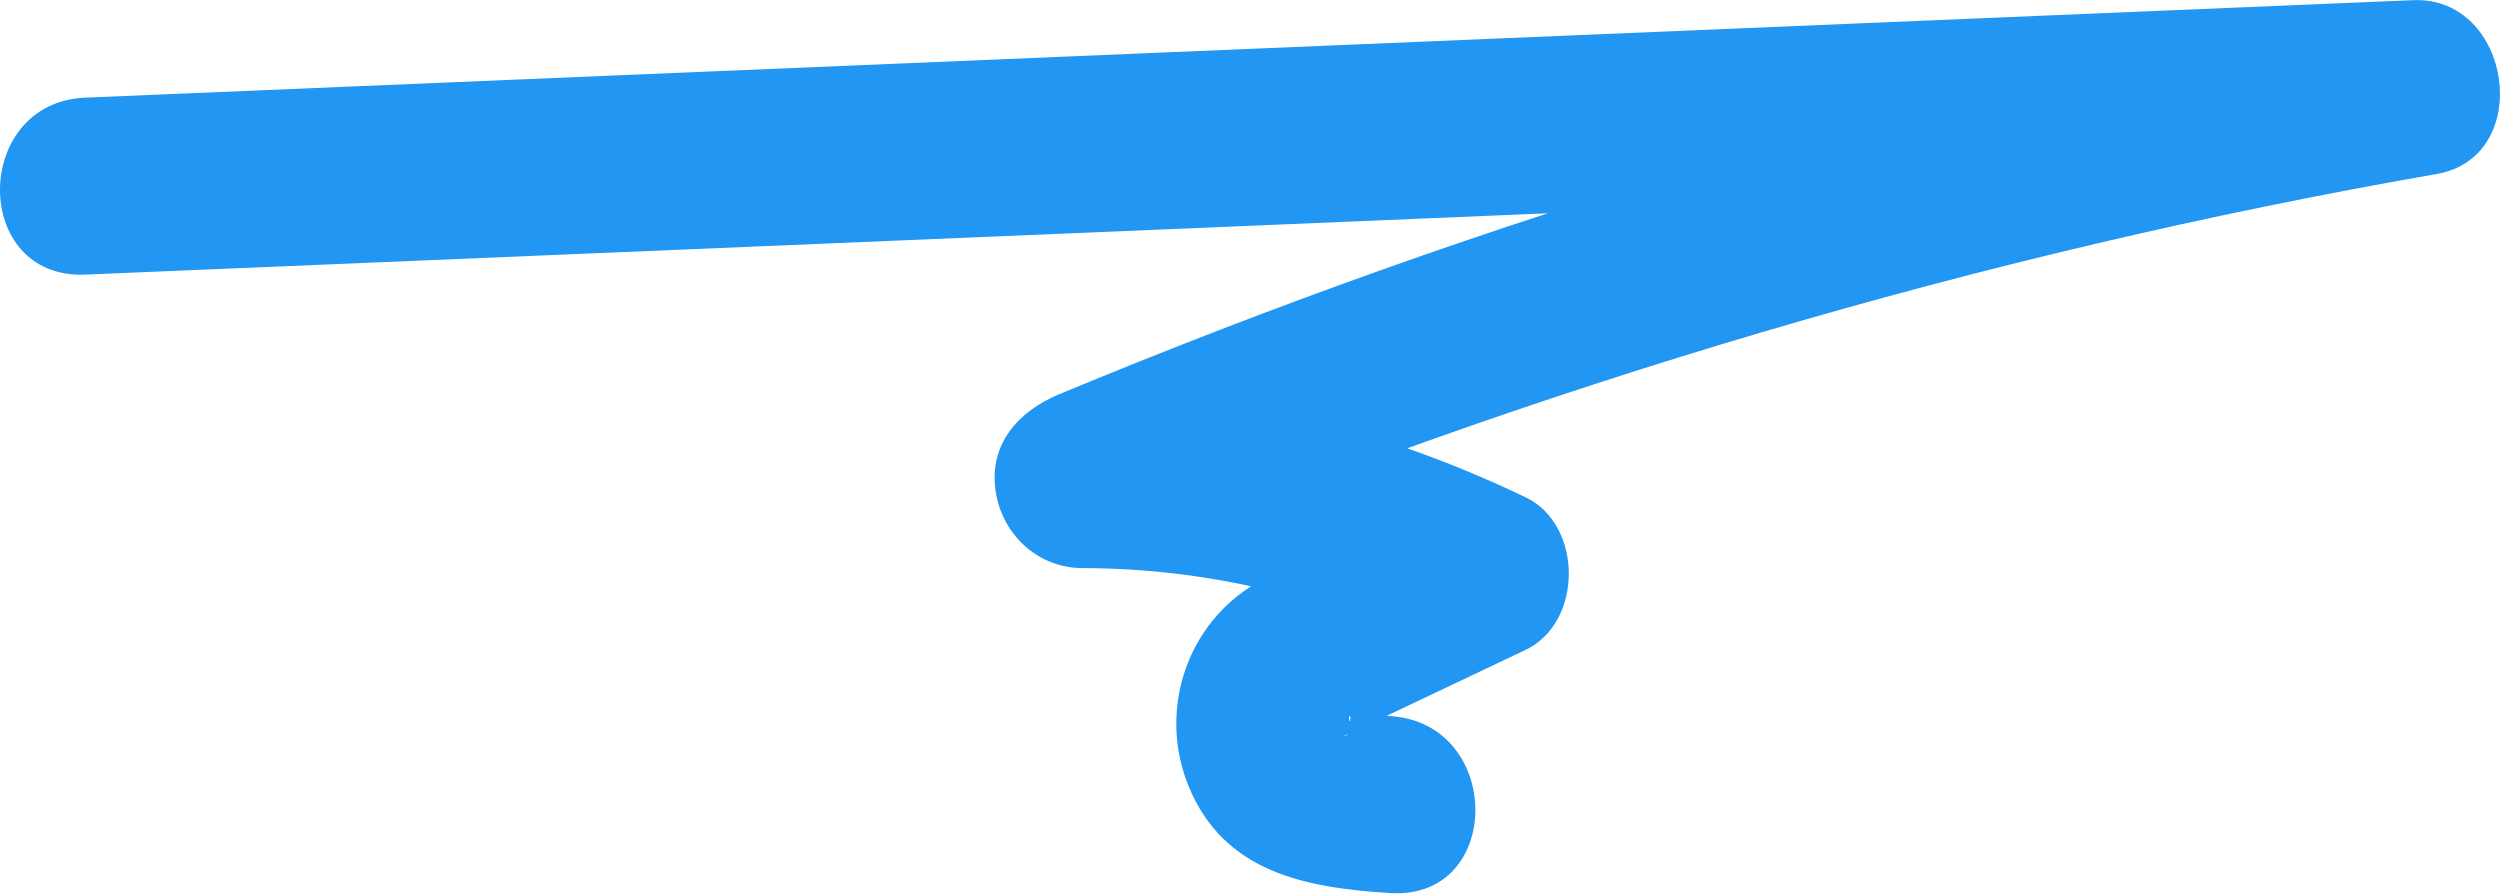
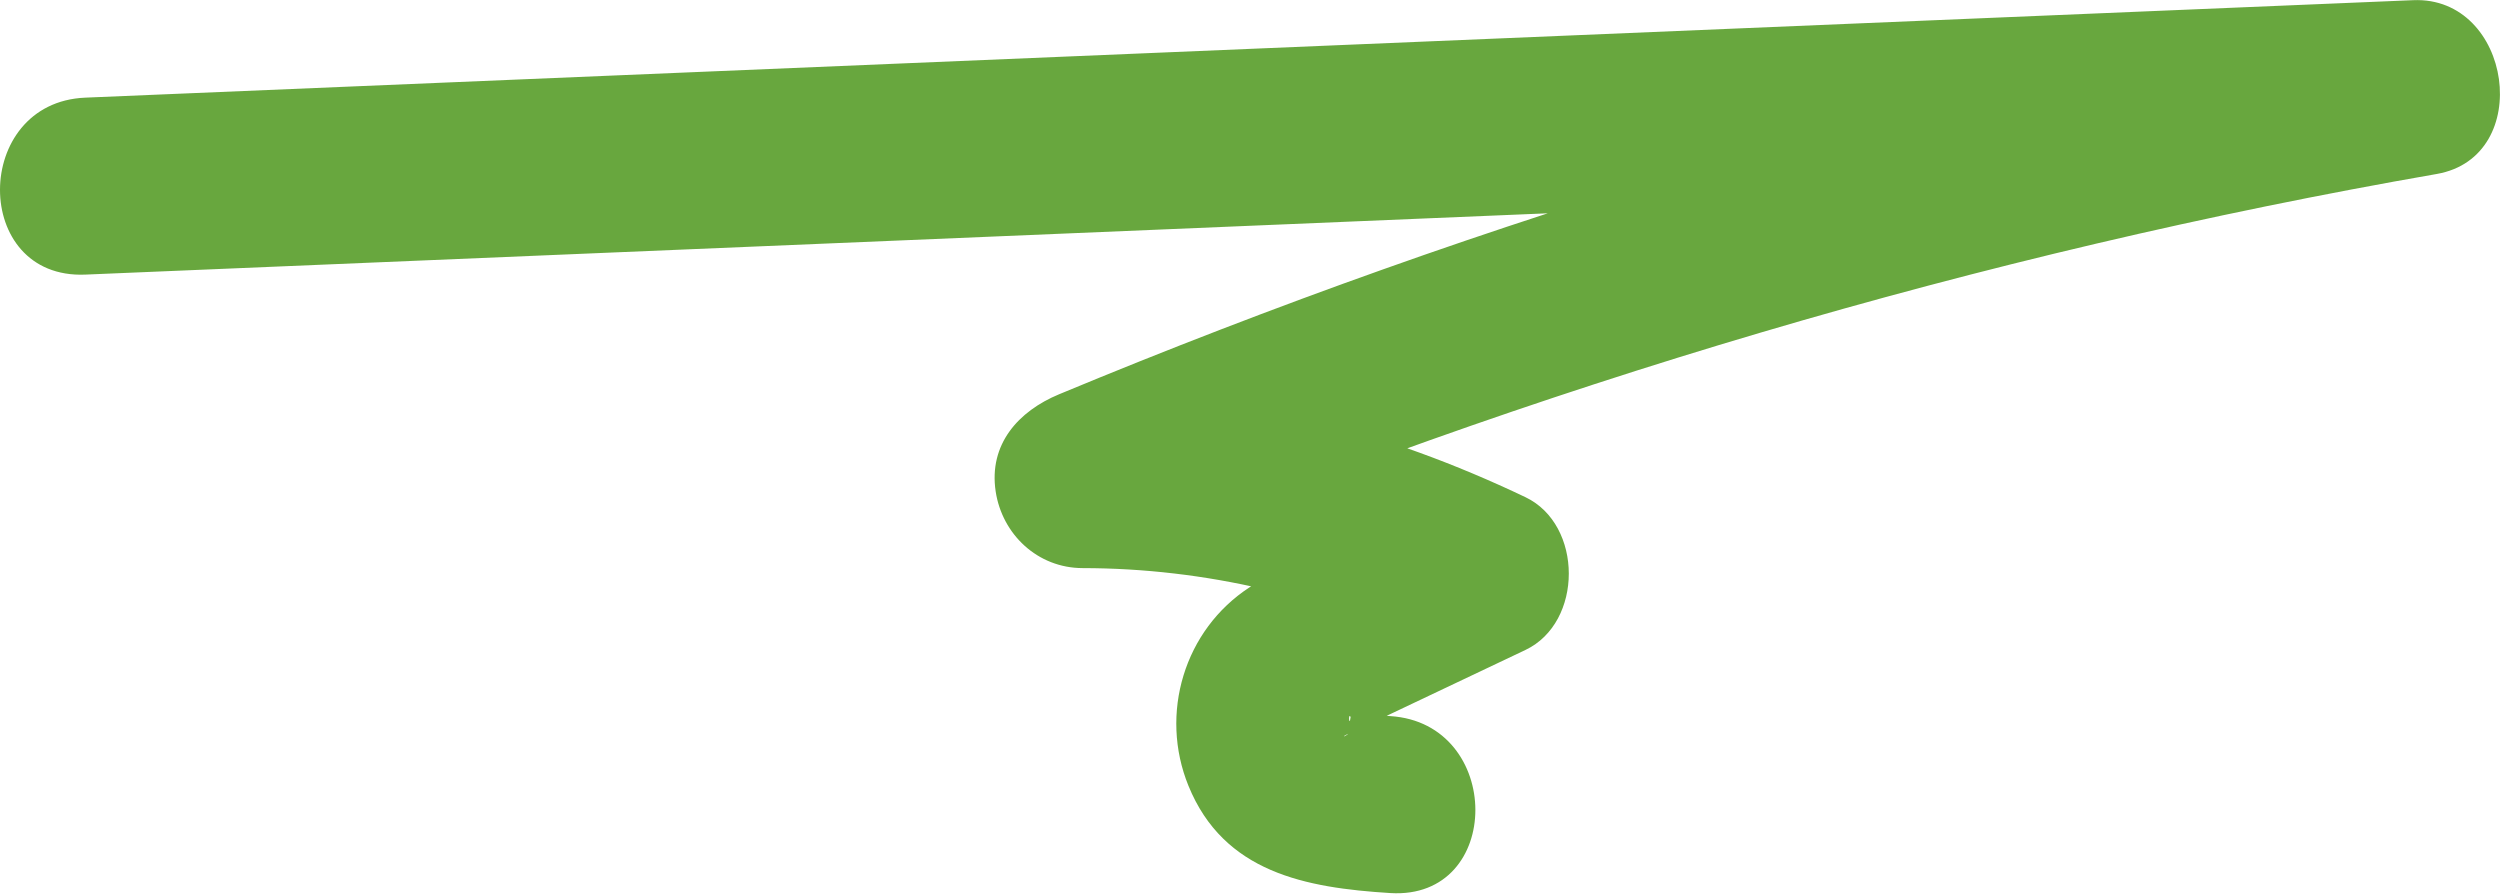
<svg xmlns="http://www.w3.org/2000/svg" width="70.639" height="25.239" viewBox="0 0 70.639 25.239" creator="Katerina Limpitsouni">
-   <path d="M2.411,7.759c17.026-.714,34.051-1.427,51.077-2.141l14.7-.616-.665-4.911c-12.911,2.249-25.502,6.021-37.599,11.05-1.15,.478-1.991,1.411-1.791,2.743,.183,1.215,1.186,2.166,2.455,2.168,3.48,.004,6.851,.813,9.991,2.311v-4.317c-1.73,.821-3.659,1.503-5.266,2.545-1.856,1.204-2.56,3.579-1.733,5.611,.999,2.455,3.314,2.883,5.702,3.032,3.213,.2,3.202-4.801,0-5-.427-.027-.866-.106-1.293-.109-.136-.001,.183,.042,.173,.135-.039,.359-.089-.274,.04,.09,.162,.455,.043-.29,.007,.158-.026,.332-.536,.387,.034,.163,.259-.101,.509-.241,.759-.36,1.367-.649,2.733-1.298,4.1-1.946,1.636-.777,1.632-3.539,0-4.317-3.948-1.883-8.123-2.989-12.515-2.993l.665,4.911c12.097-5.029,24.687-8.801,37.599-11.05,2.78-.484,2.129-5.028-.665-4.911C51.162,.716,34.137,1.429,17.111,2.143L2.411,2.759c-3.206,.134-3.223,5.135,0,5h0Z" fill="#2196f3" origin="undraw" />
+   <path d="M2.411,7.759c17.026-.714,34.051-1.427,51.077-2.141l14.7-.616-.665-4.911c-12.911,2.249-25.502,6.021-37.599,11.05-1.15,.478-1.991,1.411-1.791,2.743,.183,1.215,1.186,2.166,2.455,2.168,3.48,.004,6.851,.813,9.991,2.311v-4.317c-1.73,.821-3.659,1.503-5.266,2.545-1.856,1.204-2.56,3.579-1.733,5.611,.999,2.455,3.314,2.883,5.702,3.032,3.213,.2,3.202-4.801,0-5-.427-.027-.866-.106-1.293-.109-.136-.001,.183,.042,.173,.135-.039,.359-.089-.274,.04,.09,.162,.455,.043-.29,.007,.158-.026,.332-.536,.387,.034,.163,.259-.101,.509-.241,.759-.36,1.367-.649,2.733-1.298,4.1-1.946,1.636-.777,1.632-3.539,0-4.317-3.948-1.883-8.123-2.989-12.515-2.993l.665,4.911c12.097-5.029,24.687-8.801,37.599-11.05,2.78-.484,2.129-5.028-.665-4.911C51.162,.716,34.137,1.429,17.111,2.143L2.411,2.759c-3.206,.134-3.223,5.135,0,5h0Z" fill="#68a73e" origin="undraw" />
</svg>
